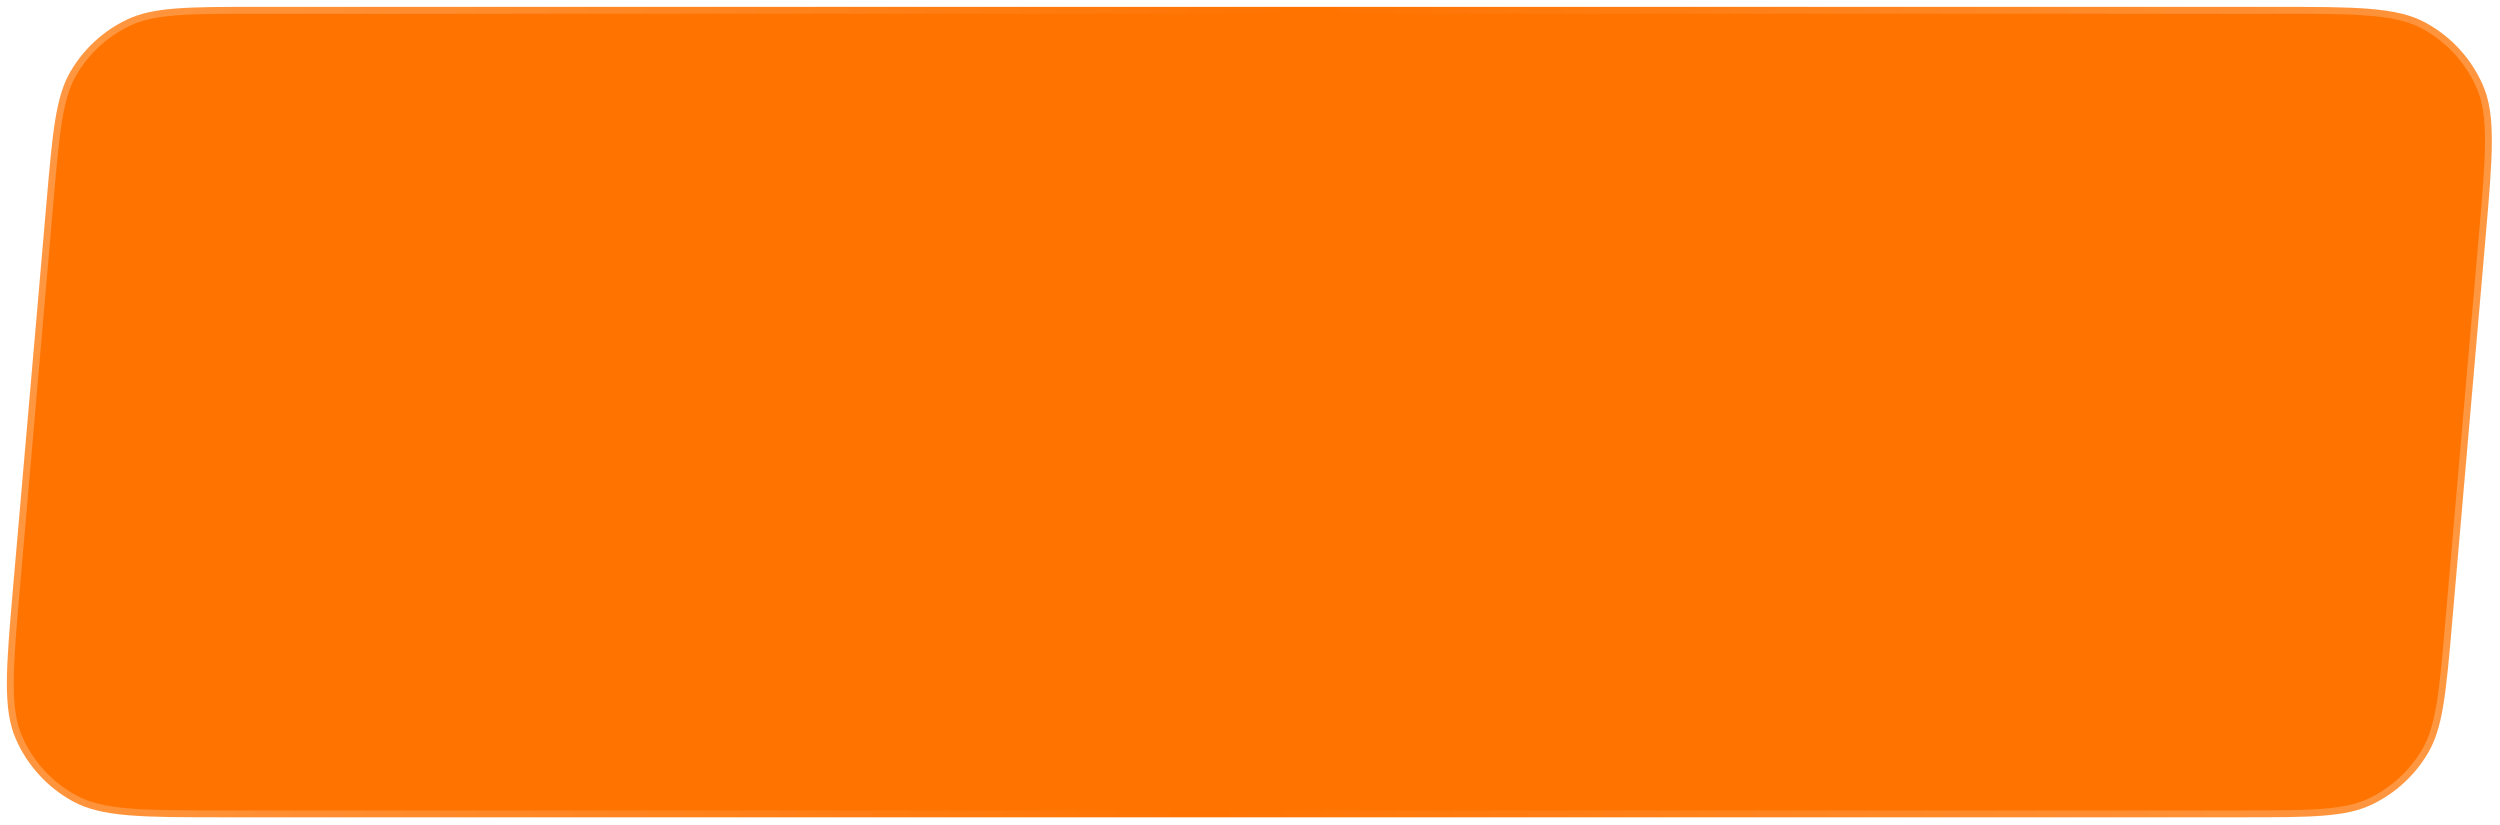
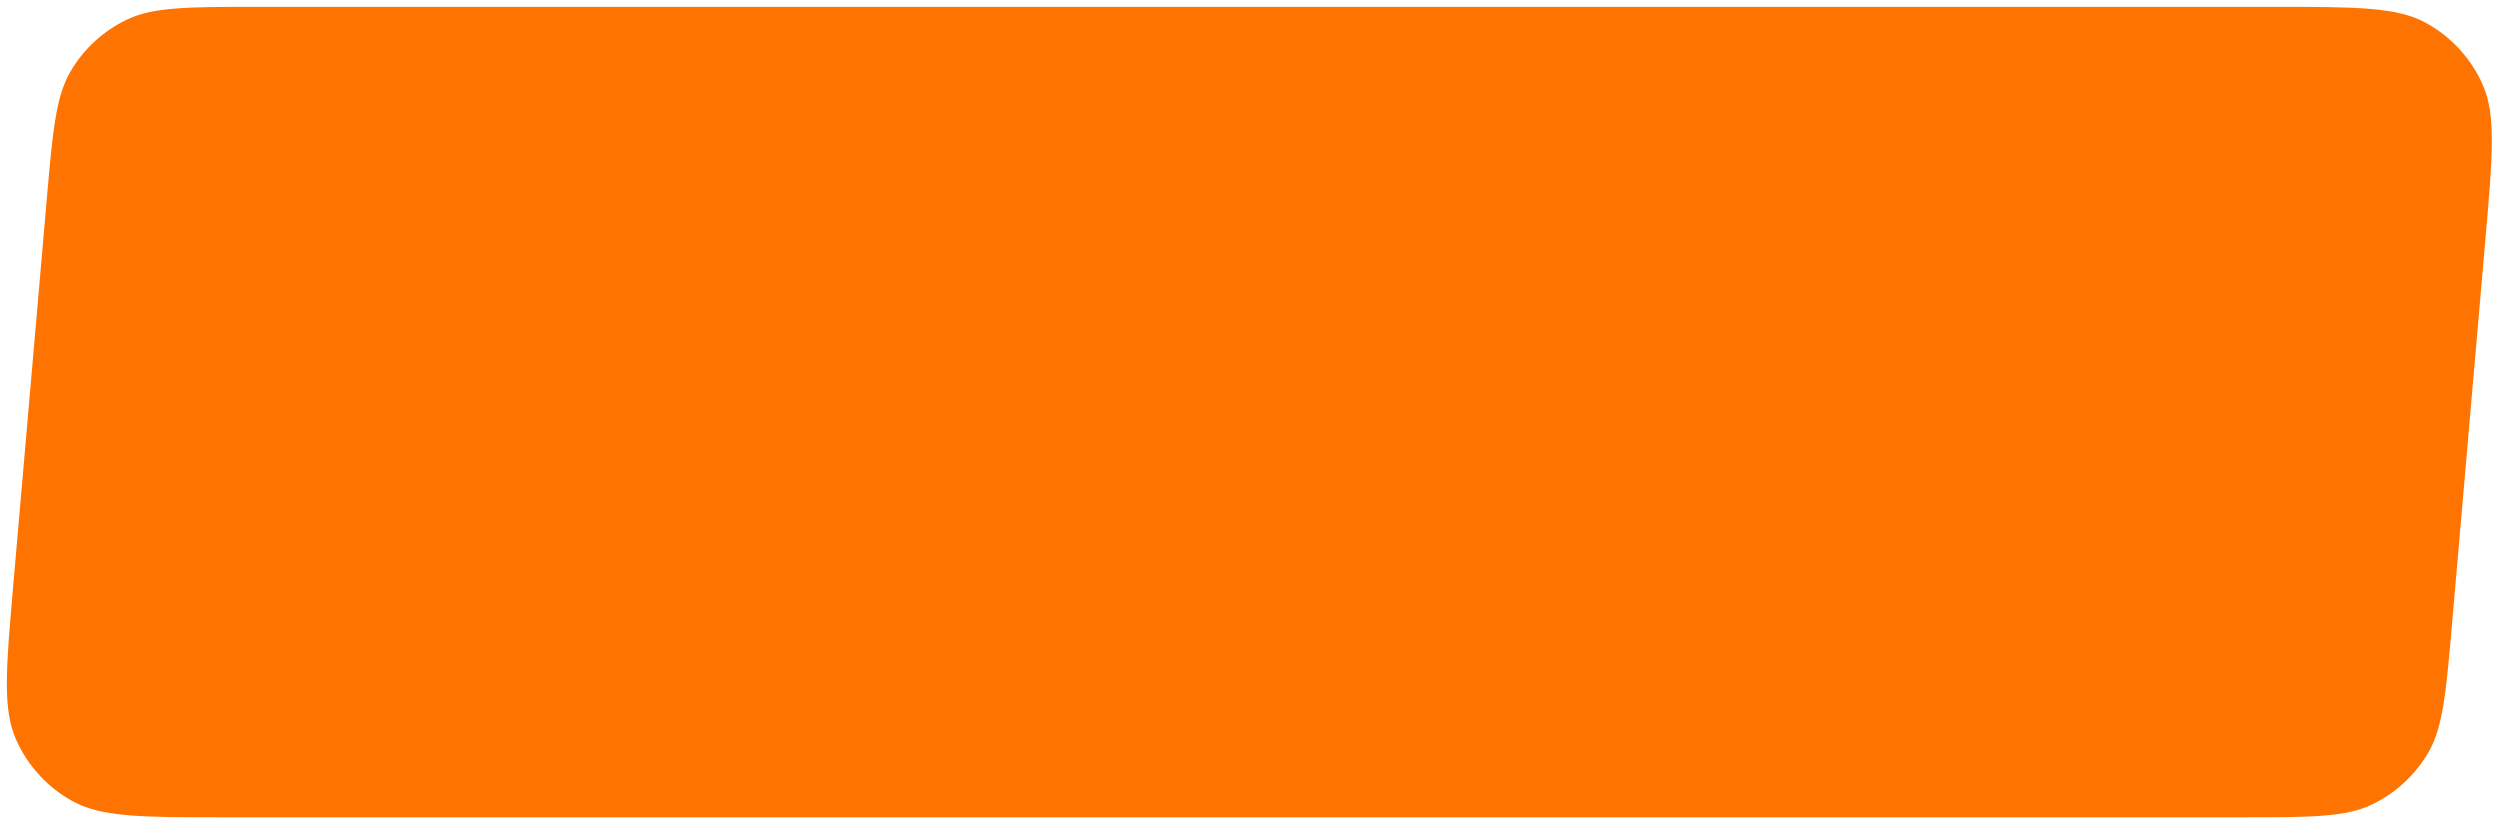
<svg xmlns="http://www.w3.org/2000/svg" width="182" height="60" viewBox="0 0 182 60" fill="none">
-   <path d="M18.833 0.5H165.504C168.54 0.5 170.785 0.5 172.552 0.649C174.313 0.798 175.55 1.092 176.579 1.65C178.441 2.661 179.912 4.265 180.758 6.208C181.225 7.281 181.411 8.538 181.406 10.306C181.402 12.079 181.208 14.316 180.945 17.341L178.515 45.341C178.29 47.927 178.124 49.838 177.872 51.348C177.622 52.851 177.292 53.916 176.762 54.817C175.801 56.45 174.375 57.758 172.666 58.574C171.722 59.025 170.633 59.26 169.113 59.38C167.588 59.5 165.669 59.5 163.073 59.5H16.402C13.367 59.5 11.121 59.5 9.355 59.351C7.593 59.202 6.356 58.908 5.327 58.35C3.465 57.339 1.994 55.734 1.149 53.792C0.681 52.719 0.496 51.462 0.5 49.694C0.504 47.921 0.698 45.684 0.961 42.659L3.392 14.659C3.616 12.073 3.783 10.162 4.034 8.652C4.285 7.149 4.614 6.084 5.145 5.183C6.105 3.55 7.531 2.241 9.24 1.426C10.184 0.975 11.274 0.74 12.793 0.62C14.319 0.5 16.237 0.5 18.833 0.5Z" fill="#FF7300" stroke="url(#paint0_linear_286_2880)" />
-   <defs>
-     <linearGradient id="paint0_linear_286_2880" x1="-16.358" y1="2.195" x2="202.597" y2="32.013" gradientUnits="userSpaceOnUse">
-       <stop stop-color="white" stop-opacity="0.32" />
-       <stop offset="0.5" stop-color="white" stop-opacity="0" />
-       <stop offset="1" stop-color="white" stop-opacity="0.32" />
-     </linearGradient>
-   </defs>
+   <path d="M18.833 0.5H165.504C168.54 0.5 170.785 0.5 172.552 0.649C174.313 0.798 175.55 1.092 176.579 1.65C178.441 2.661 179.912 4.265 180.758 6.208C181.225 7.281 181.411 8.538 181.406 10.306C181.402 12.079 181.208 14.316 180.945 17.341L178.515 45.341C178.29 47.927 178.124 49.838 177.872 51.348C177.622 52.851 177.292 53.916 176.762 54.817C175.801 56.45 174.375 57.758 172.666 58.574C171.722 59.025 170.633 59.26 169.113 59.38C167.588 59.5 165.669 59.5 163.073 59.5H16.402C13.367 59.5 11.121 59.5 9.355 59.351C7.593 59.202 6.356 58.908 5.327 58.35C3.465 57.339 1.994 55.734 1.149 53.792C0.681 52.719 0.496 51.462 0.5 49.694C0.504 47.921 0.698 45.684 0.961 42.659L3.392 14.659C3.616 12.073 3.783 10.162 4.034 8.652C4.285 7.149 4.614 6.084 5.145 5.183C6.105 3.55 7.531 2.241 9.24 1.426C10.184 0.975 11.274 0.74 12.793 0.62C14.319 0.5 16.237 0.5 18.833 0.5Z" fill="#FF7300" />
</svg>
